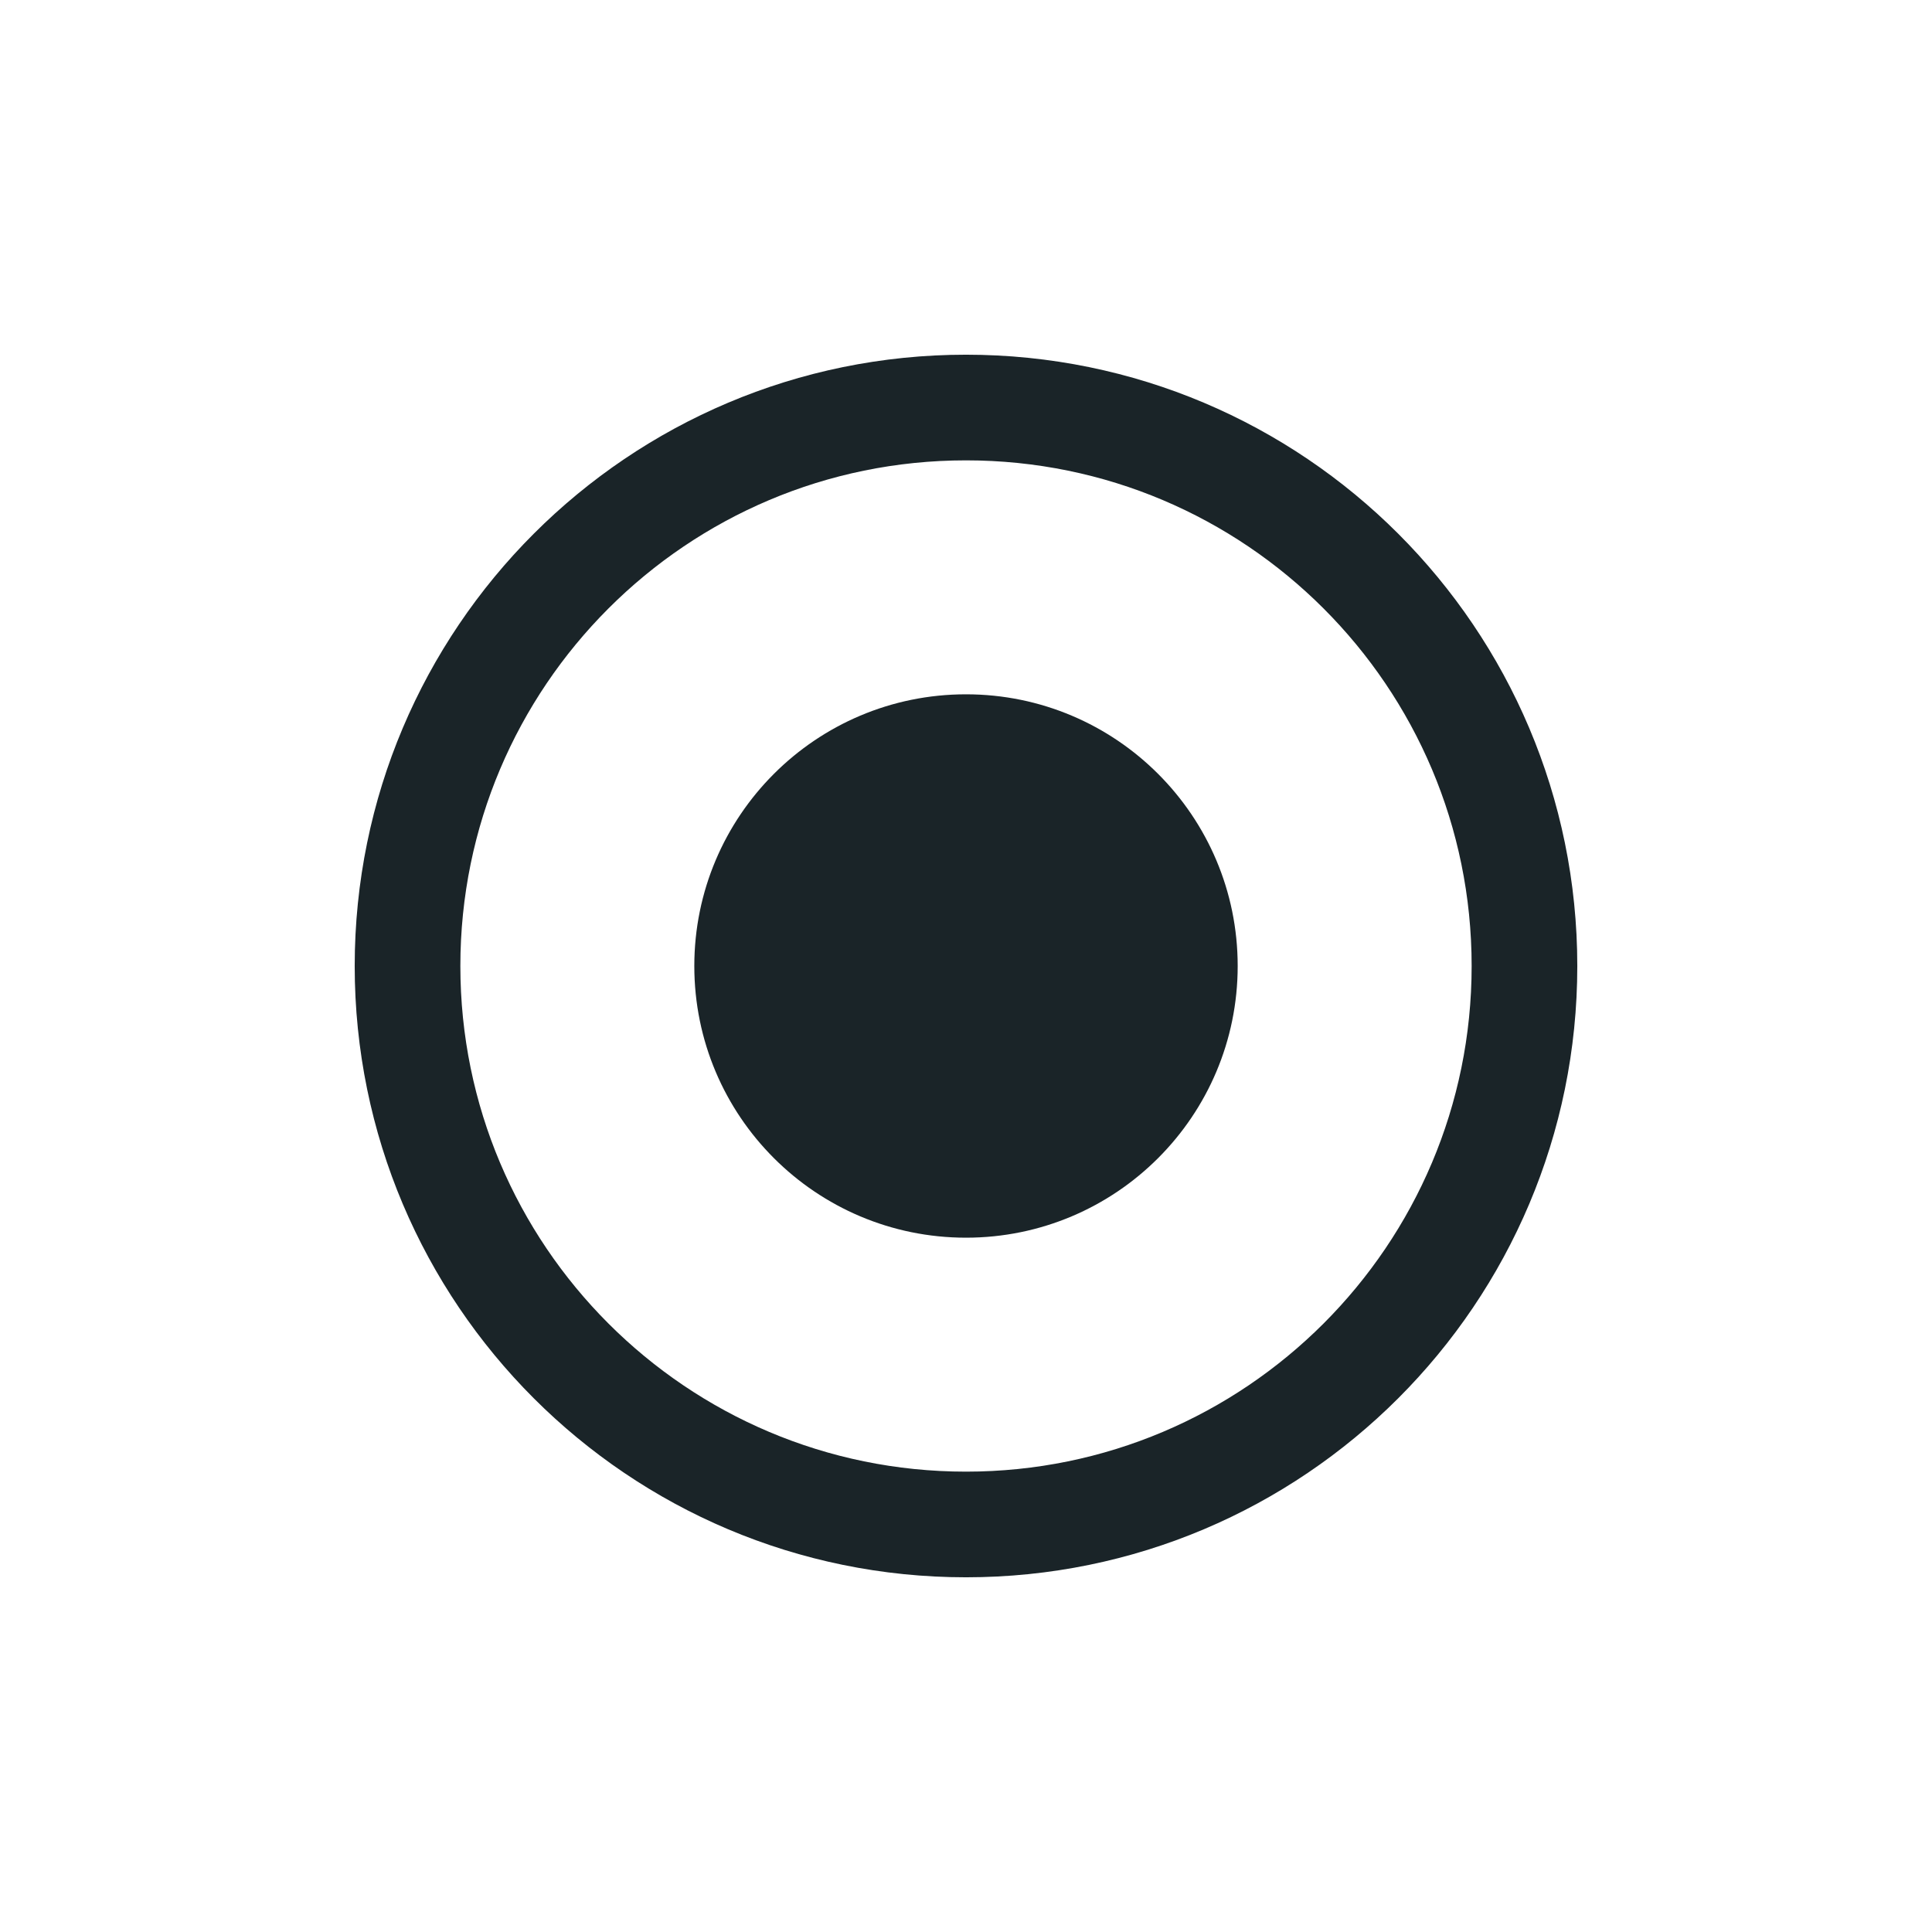
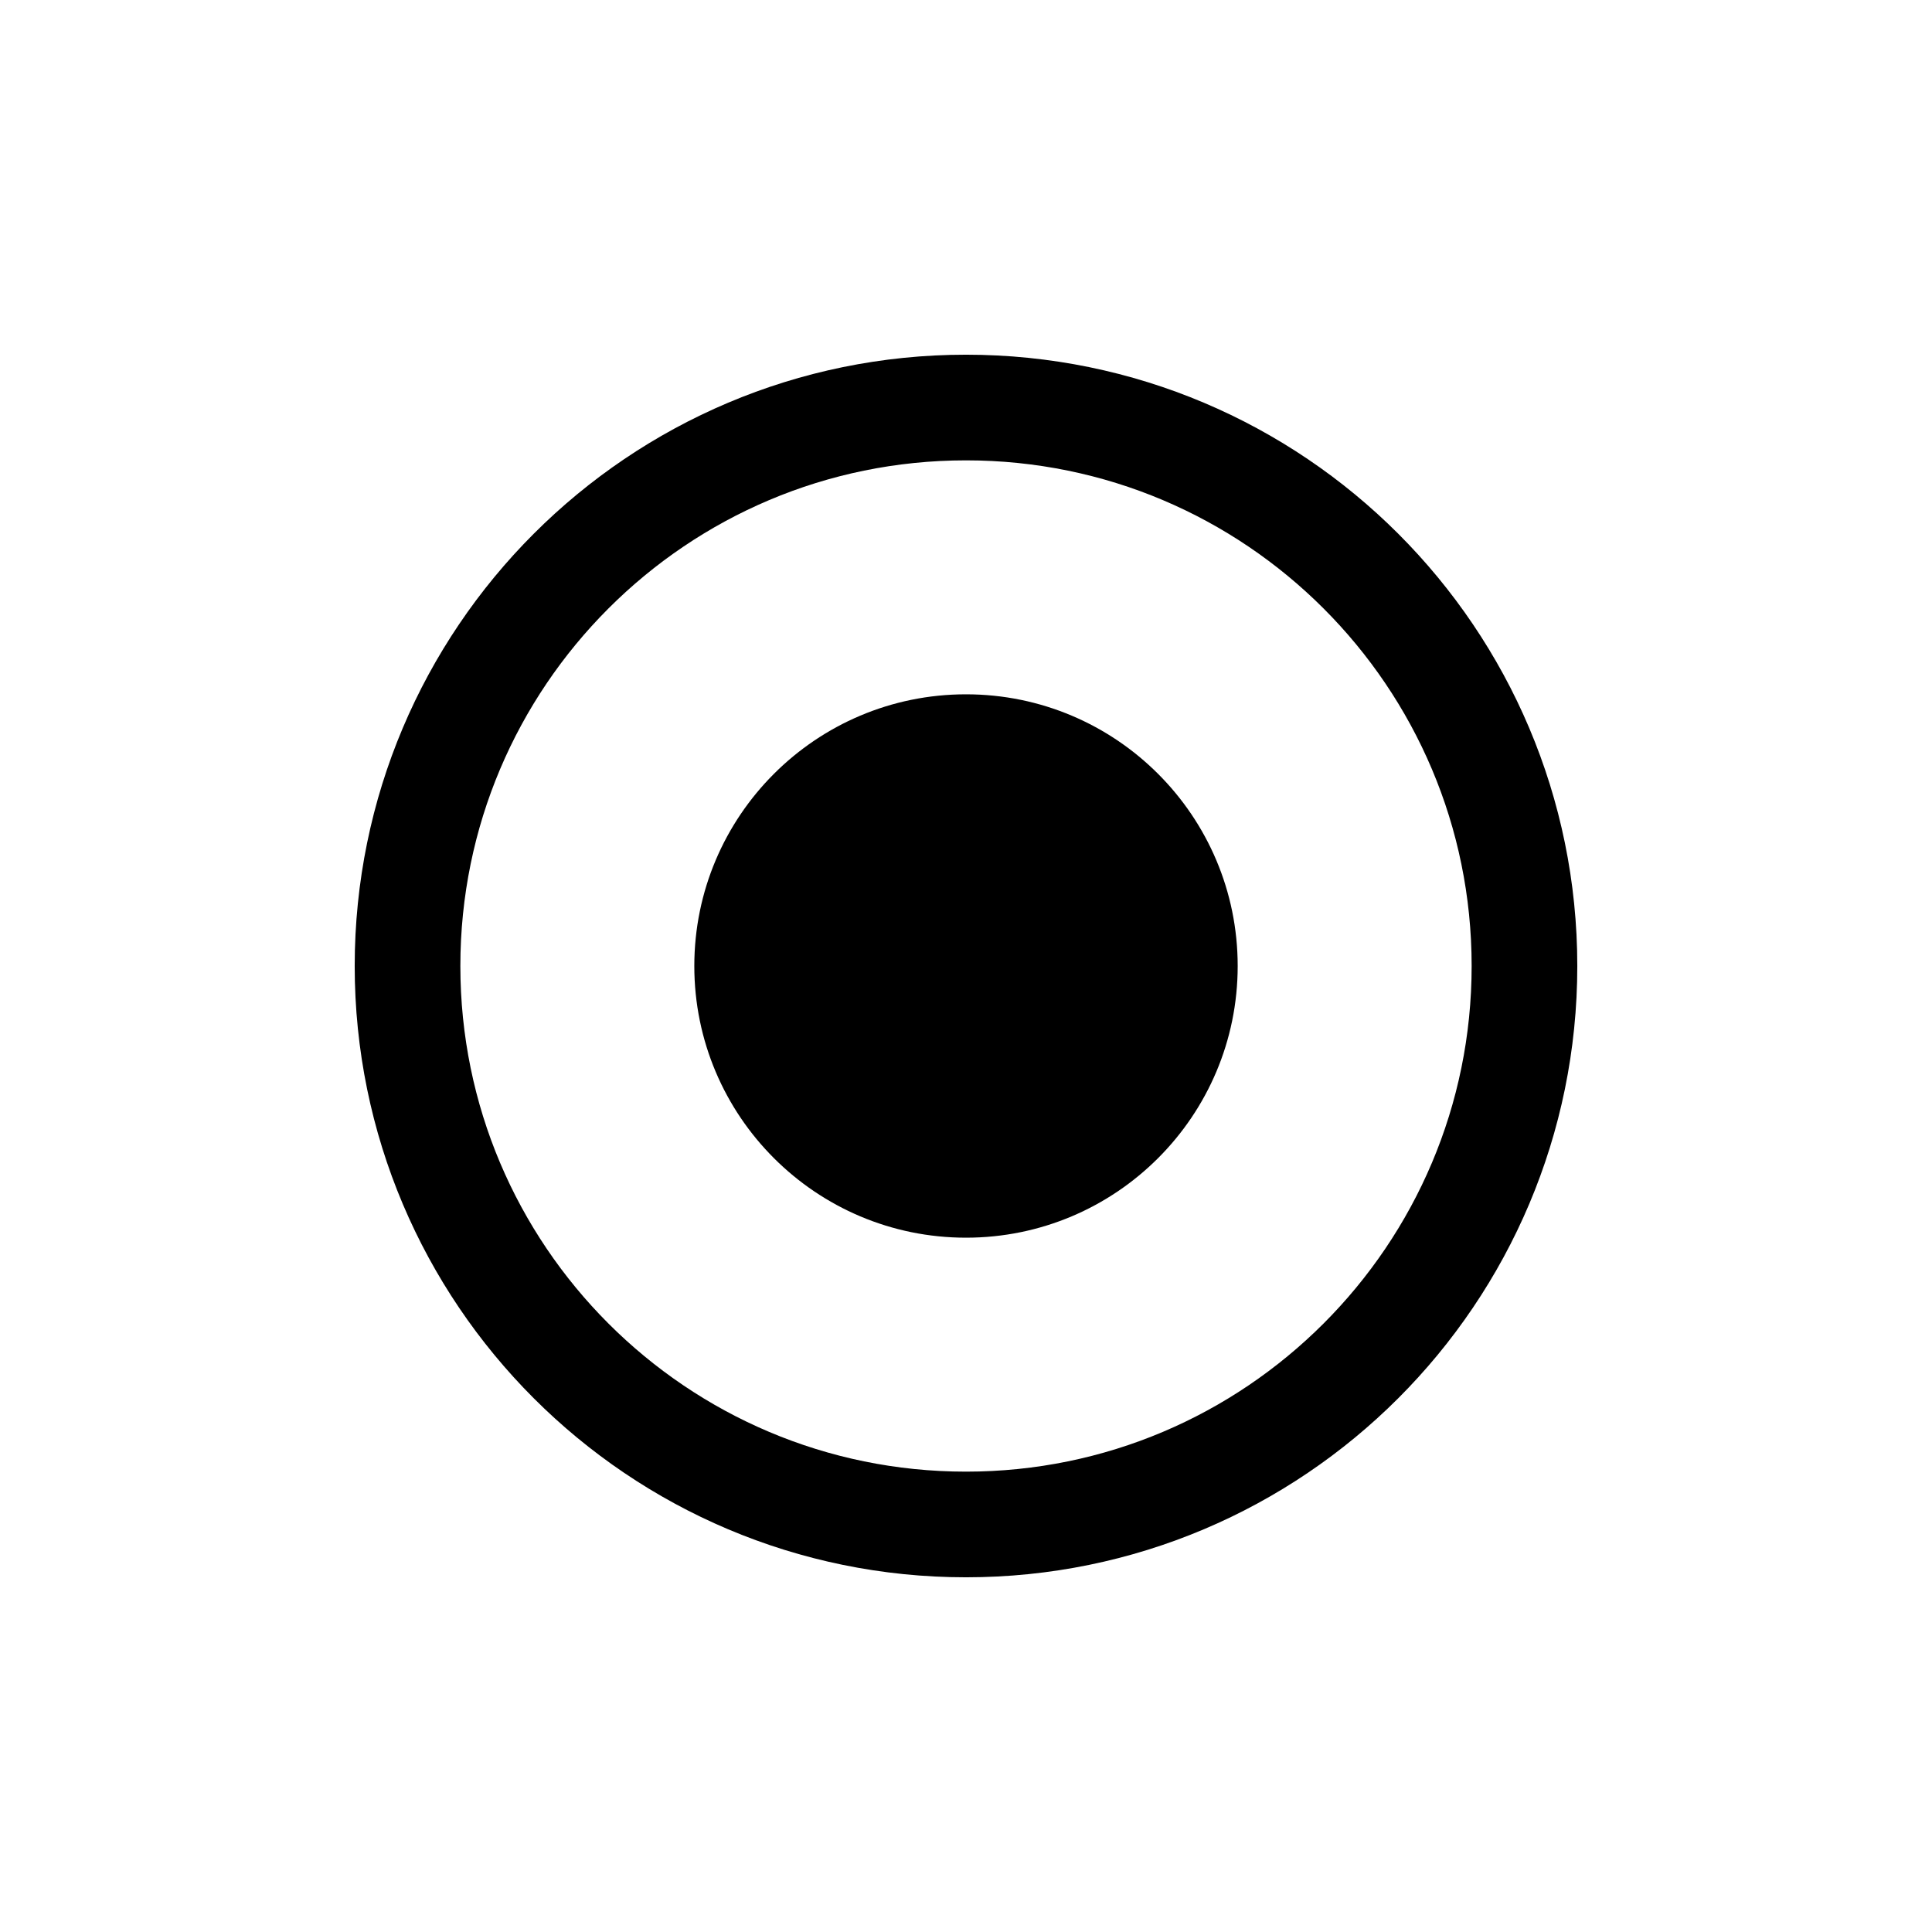
<svg xmlns="http://www.w3.org/2000/svg" width="512" height="512" fill="none" viewBox="0 0 512 512">
-   <circle cx="256" cy="256" r="148" stroke="#1a2428" stroke-width="28" />
-   <circle cx="256" cy="256" r="72" fill="#1a2428" />
+   <circle cx="256" cy="256" r="148" stroke="#000000" stroke-width="28" />
+   <circle cx="256" cy="256" r="148" stroke="#000000" stroke-width="8" />
+   <circle cx="256" cy="256" r="72" fill="#000000" />
</svg>
